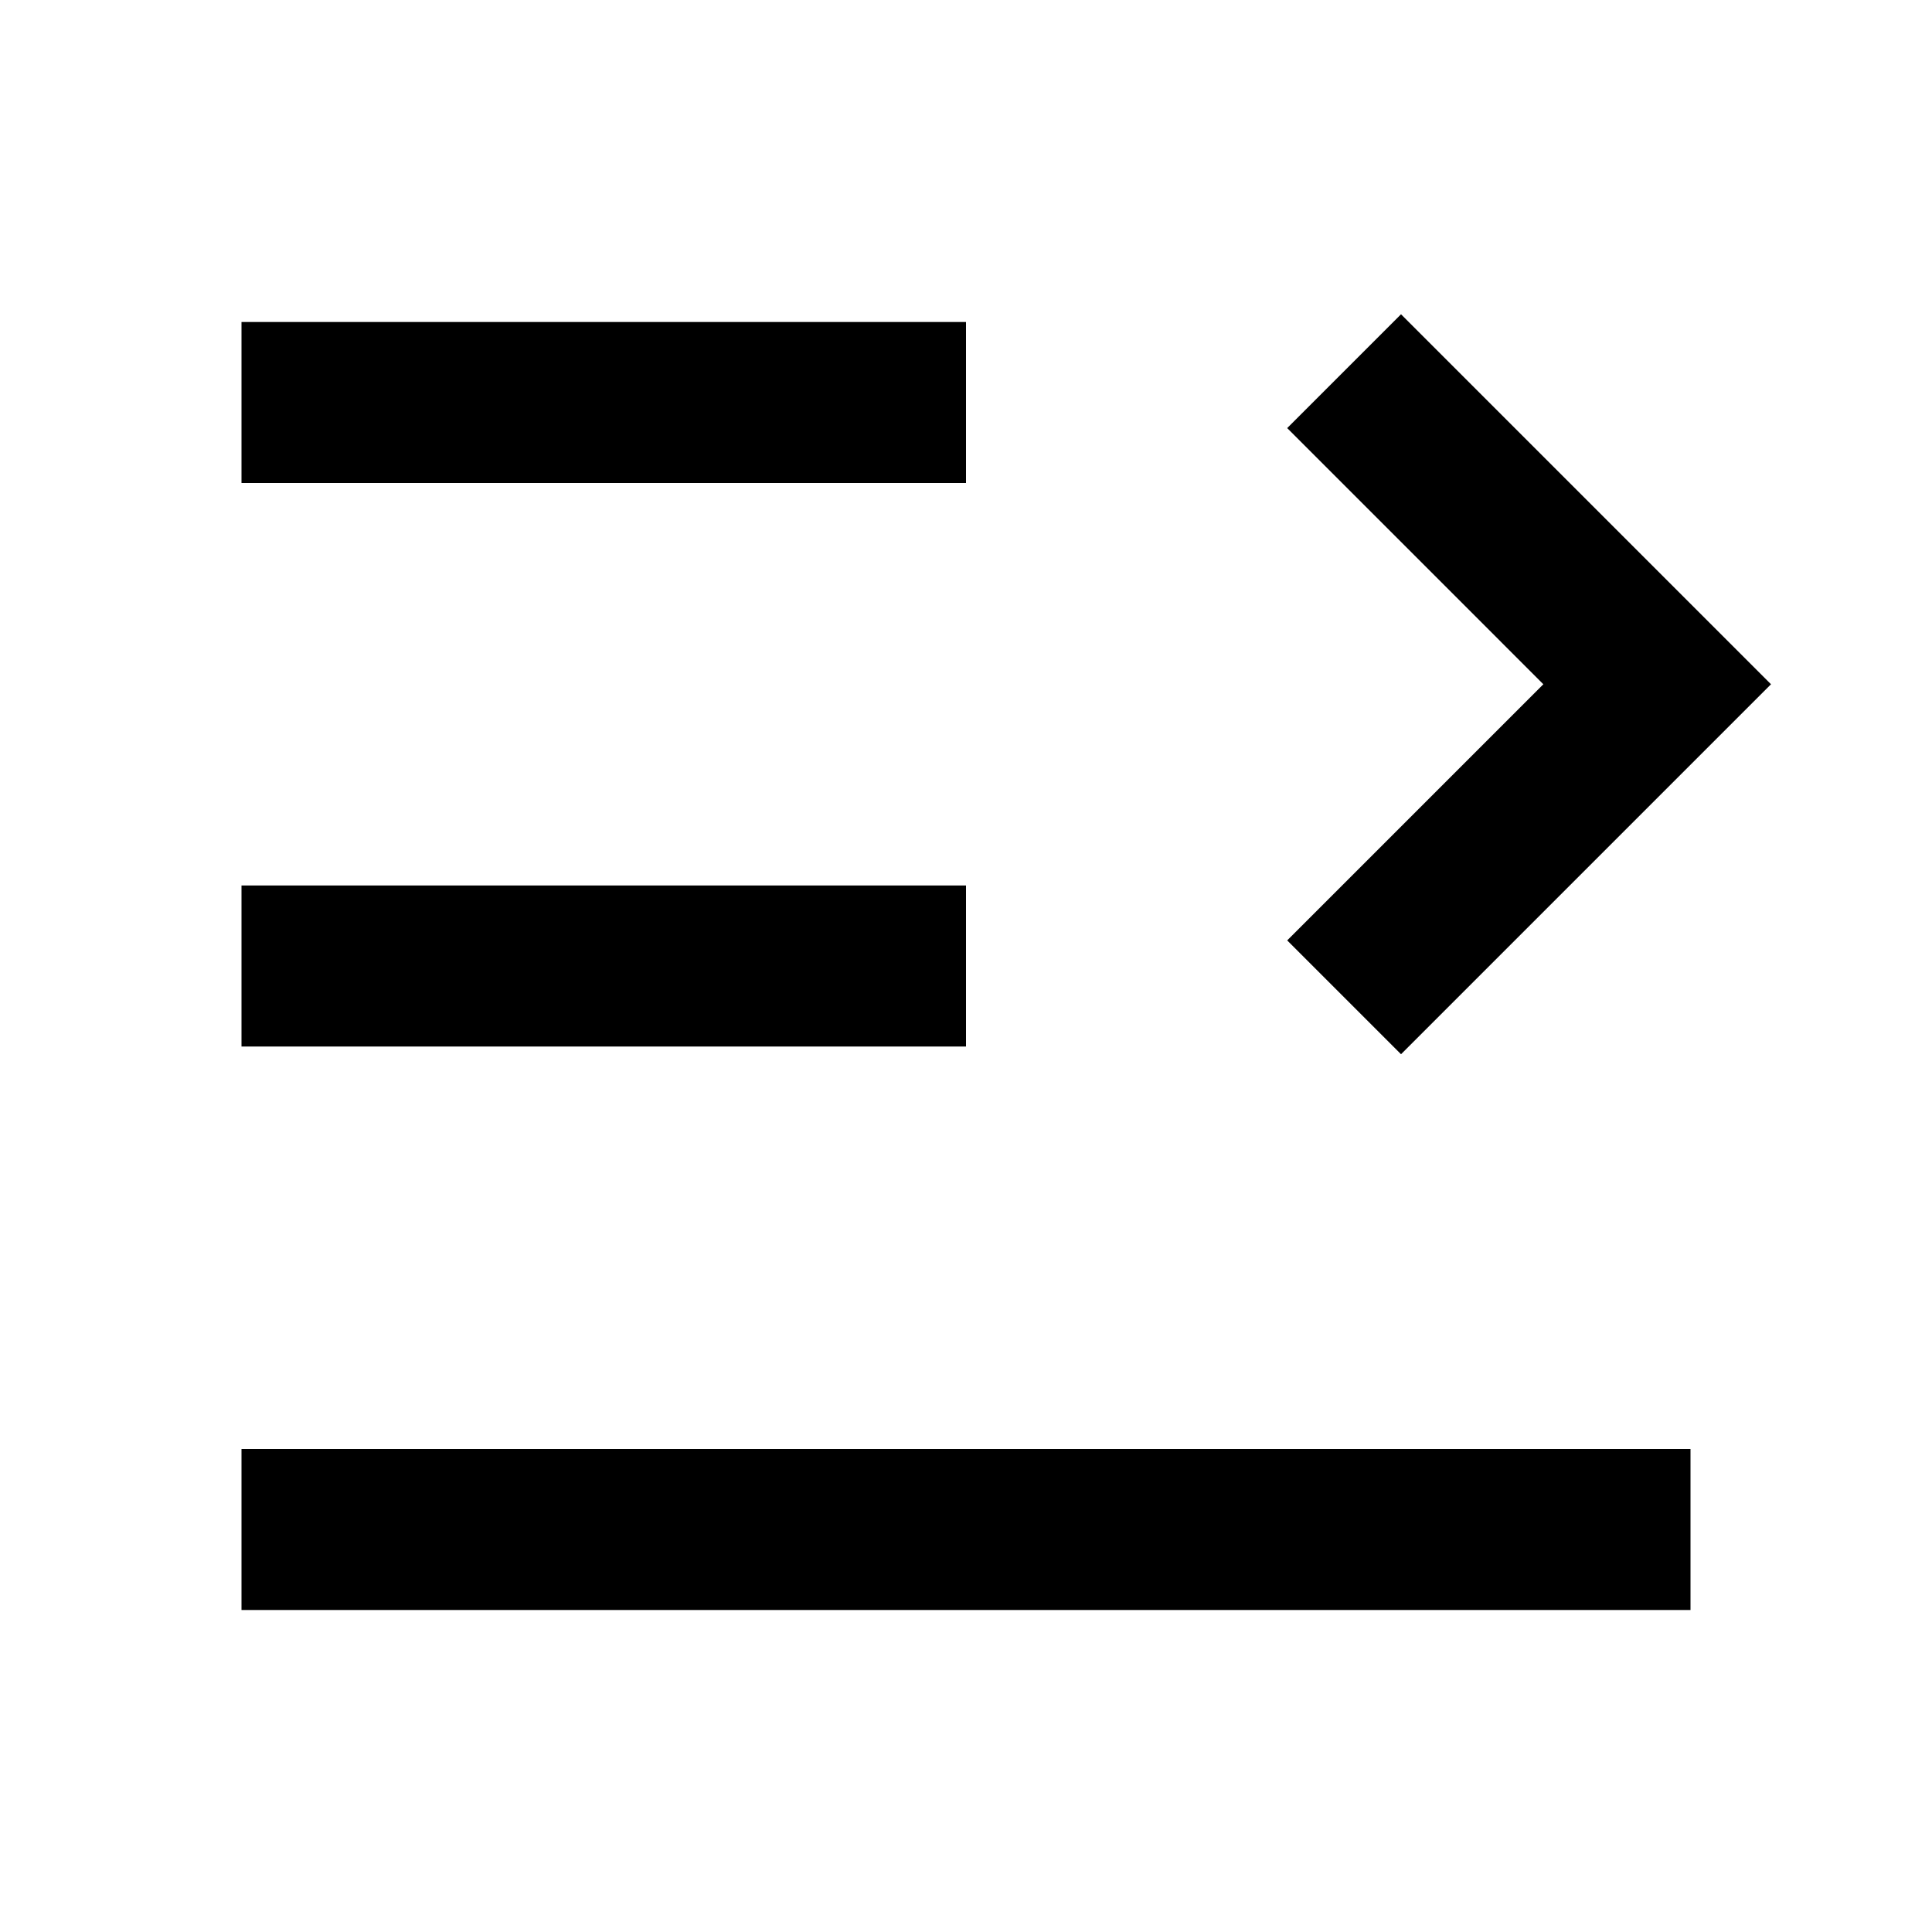
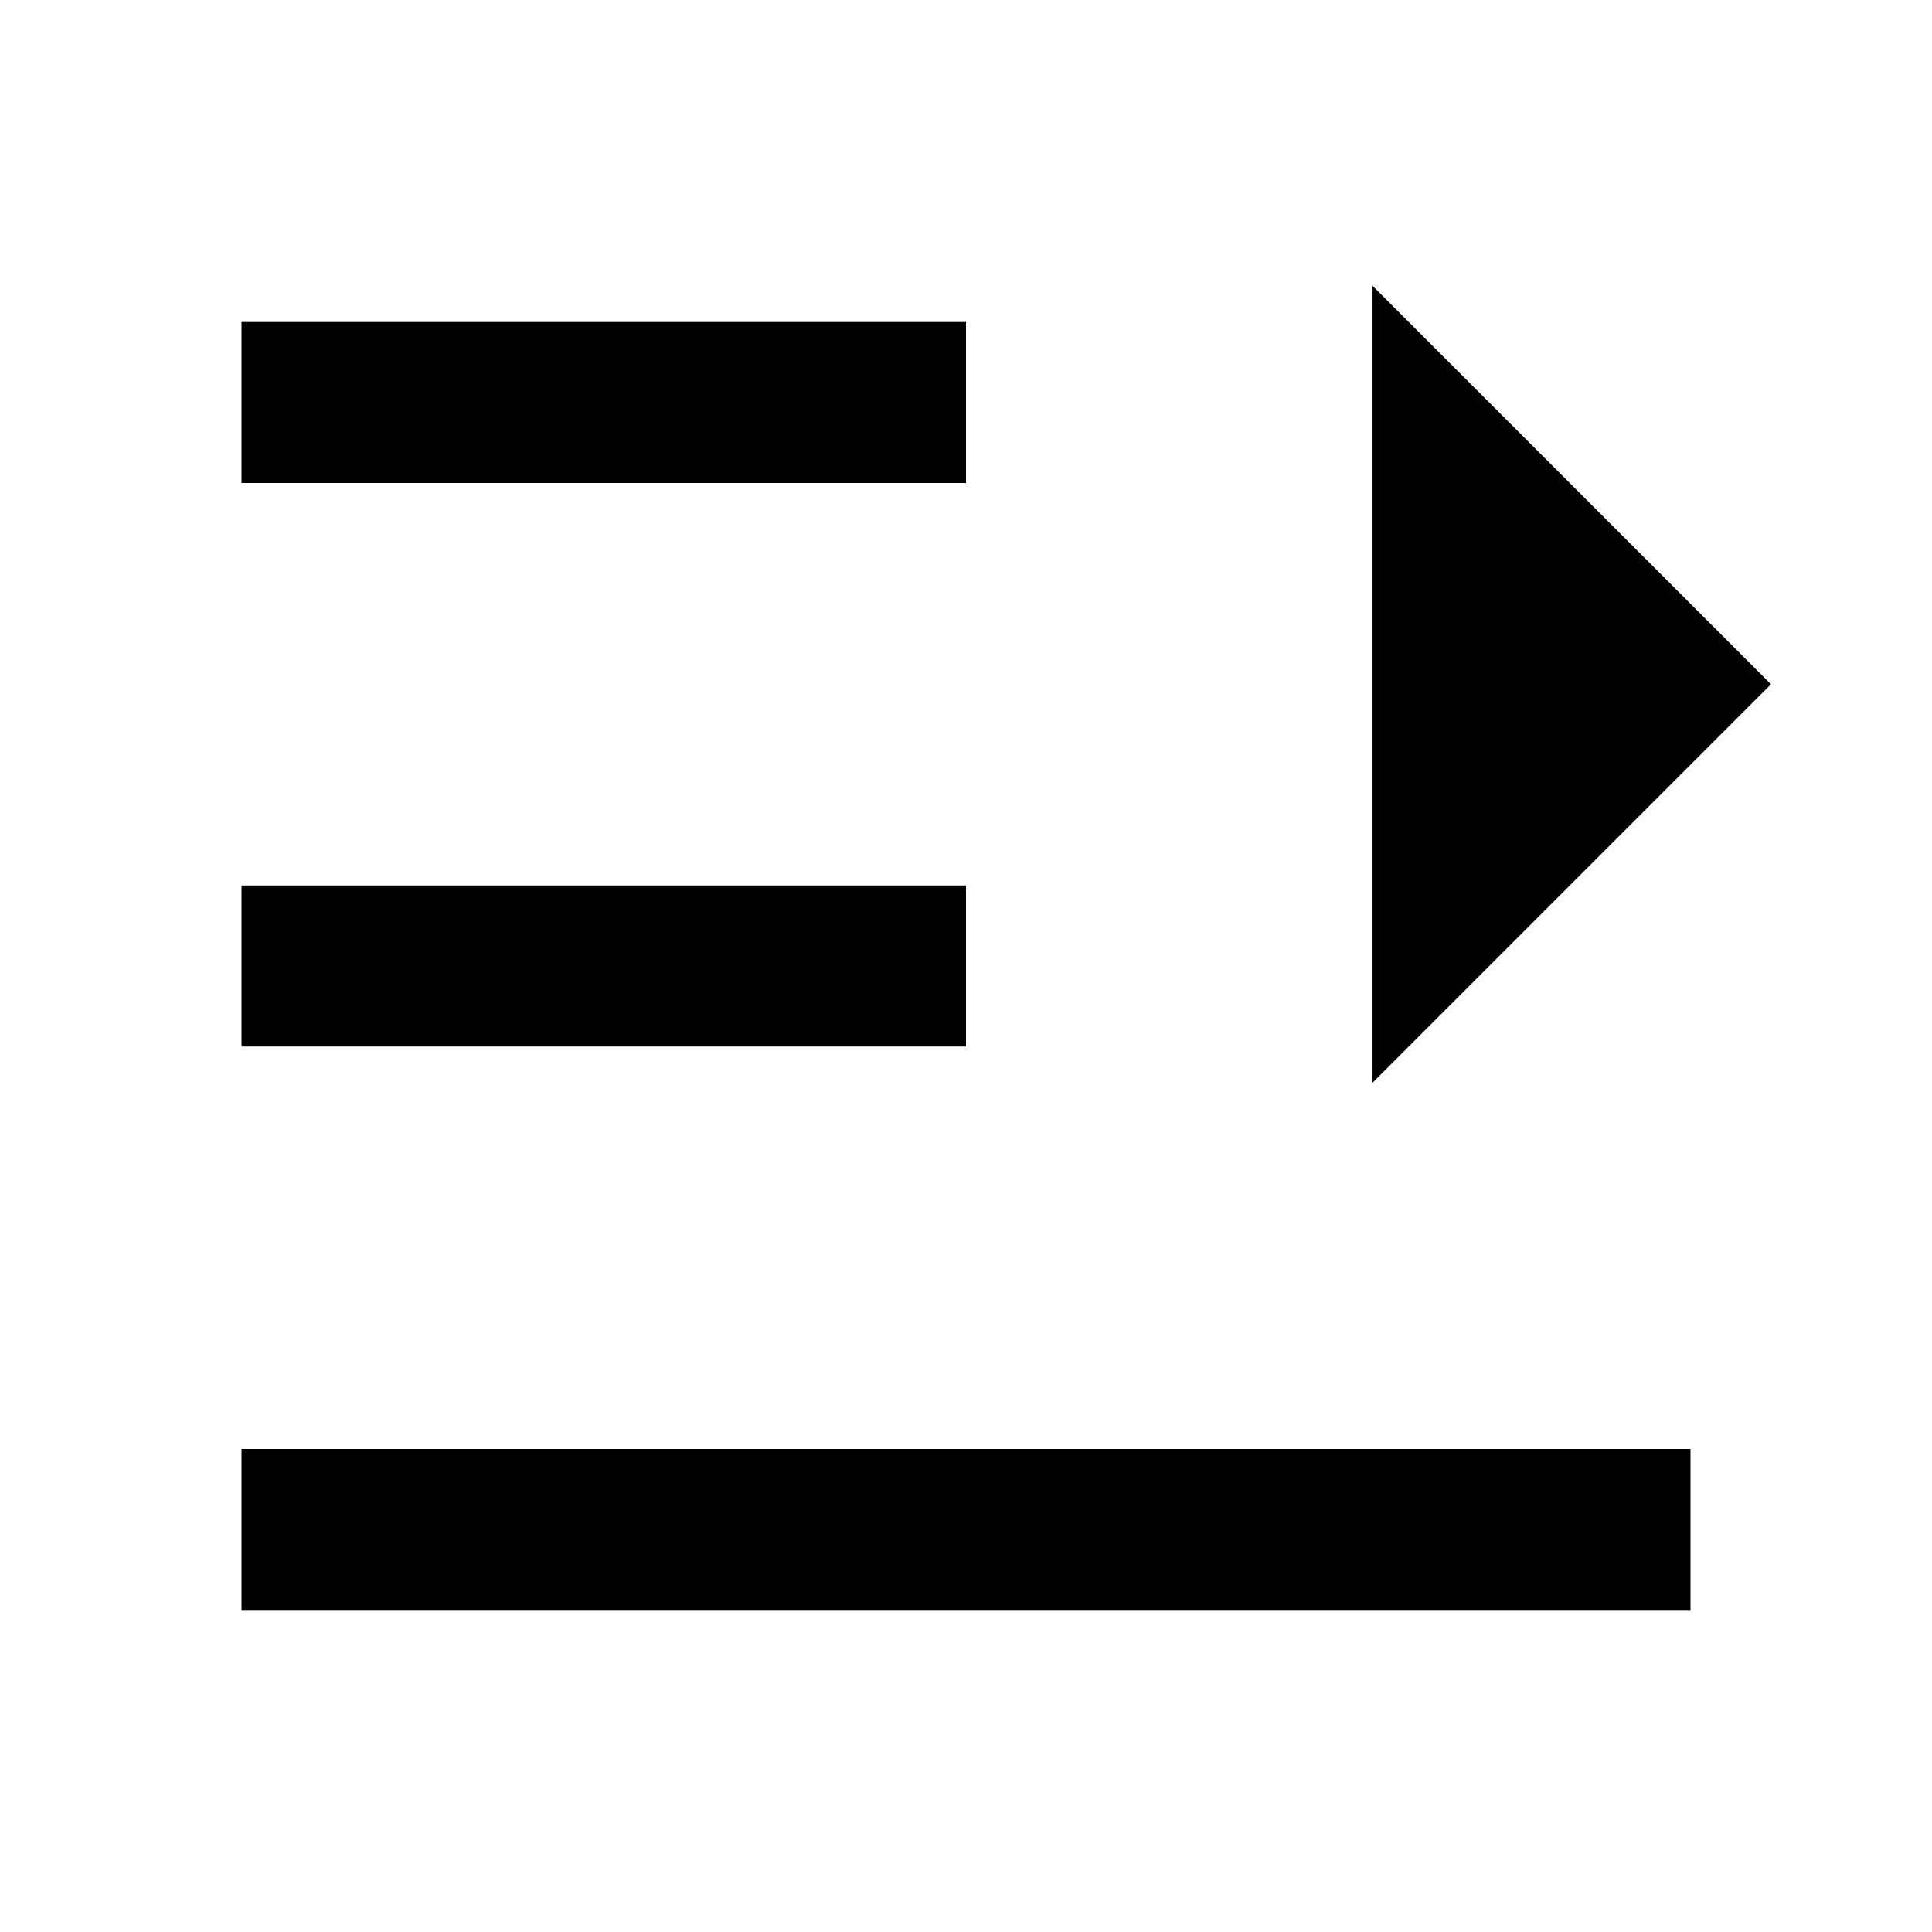
<svg xmlns="http://www.w3.org/2000/svg" viewBox="0 0 24 24">
  <g>
    <path d="M0 0H24V24H0z" fill="none" />
-     <path d="M21 18v2H3v-2h18zM17.404 3.904L22 8.5l-4.596 4.596-1.414-1.414L19.172 8.5 15.99 5.318l1.414-1.414zM12 11v2H3v-2h9zm0-7v2H3V4h9z" />
+     <path d="M21 18v2H3v-2h18zM17.05 3.55L22 8.5l-4.95 4.95v-9.9zM12 11v2H3v-2h9zm0-7v2H3V4h9z" />
  </g>
</svg>
